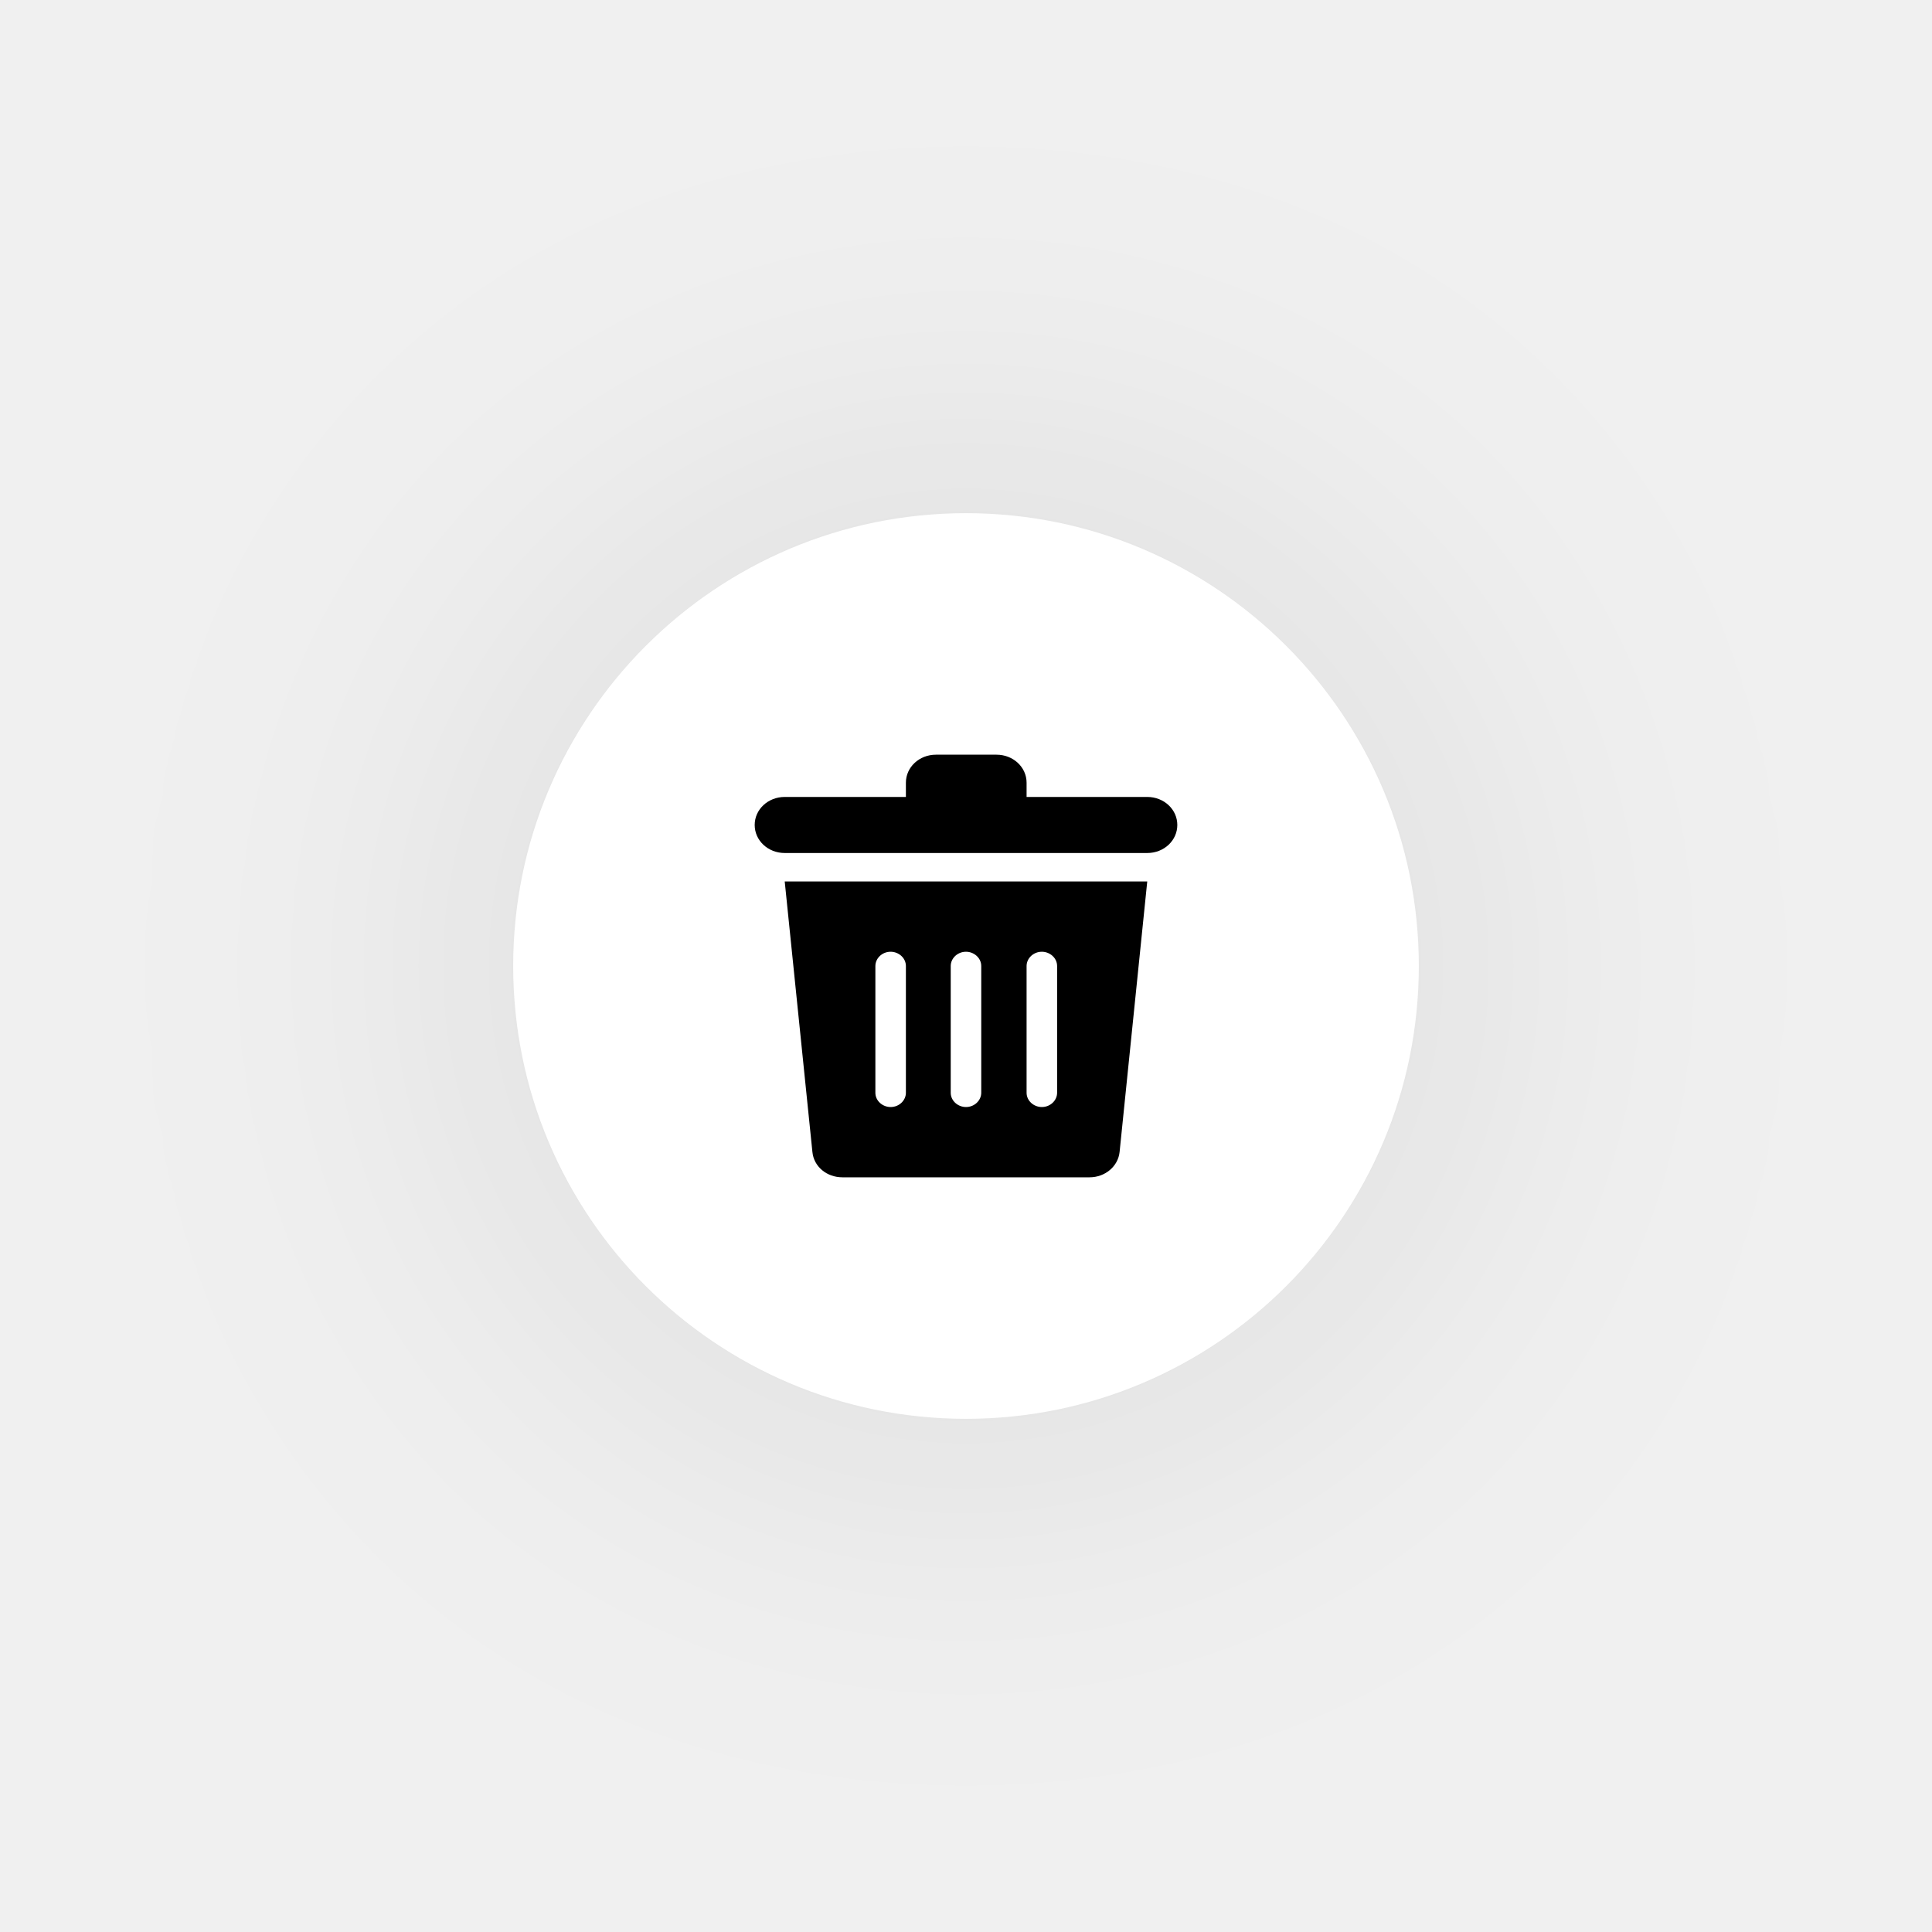
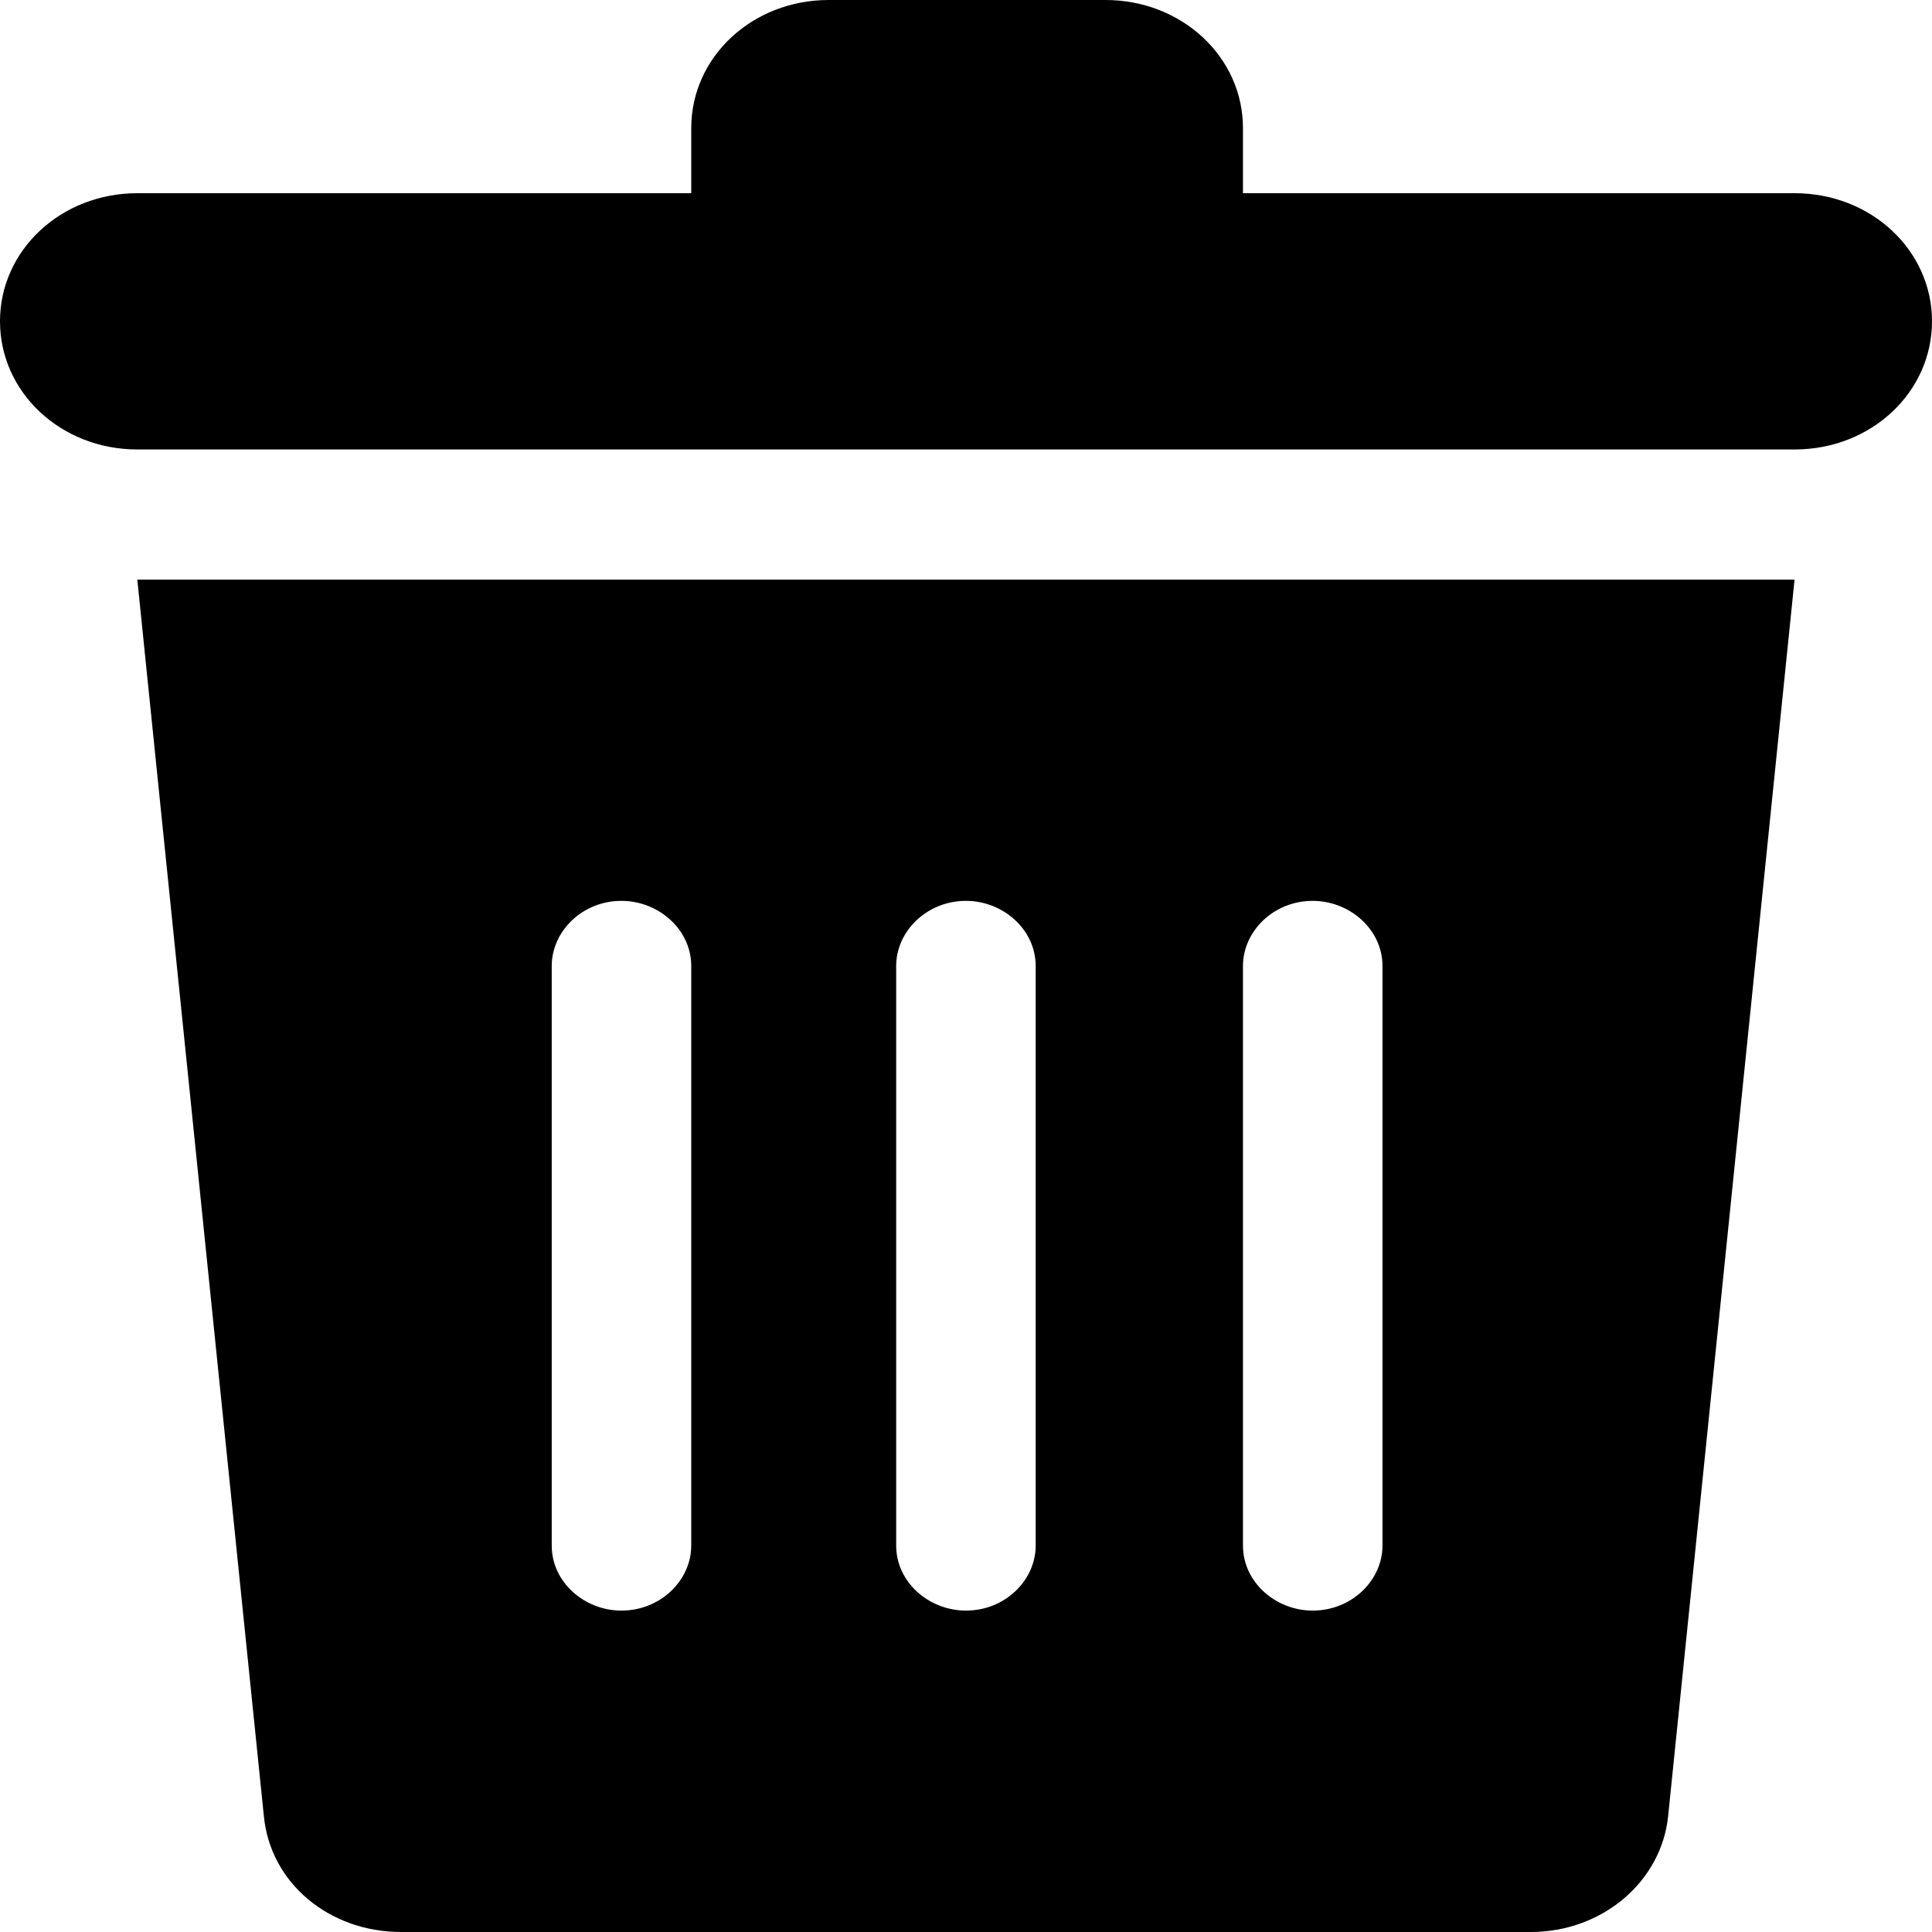
- <svg xmlns="http://www.w3.org/2000/svg" width="64" height="64" viewBox="0 0 64 64" fill="none">
-   <g filter="url(#filter0_d_5350_93)">
-     <circle cx="32" cy="32" r="15" fill="white" />
+ <svg xmlns="http://www.w3.org/2000/svg" width="14" height="14" viewBox="0 0 14 14" fill="none">
+   <rect width="14" height="14" fill="#E5E5E5" />
+   <g id="Ð¡Ð¿Ð¸ÑÐ¾Ðº" clip-path="url(#clip0_3030_558)">
+     <rect width="1440" height="937" transform="translate(-1271 -397)" fill="white" />
+     <g id="Group 4">
+       <g id="Group 3">
+         <g id="Dropshadow 1">
+           <g id="Shadow 1" filter="url(#filter0_d_3030_558)">
+             <rect x="-1141" y="-39" width="1180" height="579" rx="6" fill="white" />
+           </g>
+         </g>
+         <g id="student">
+           <g id="icon / 30 / delete">
+             <g id="Ellipse 1" filter="url(#filter1_d_3030_558)">
+               <circle cx="7" cy="7" r="15" fill="white" />
+             </g>
+             <g id="Group">
+               <g id="Group_2">
+                 <g id="Group_3">
+                   <path id="Vector" d="M1.912 13.16C1.959 13.646 2.386 14 2.907 14H11.092C11.614 14 12.04 13.632 12.088 13.16L13.004 4.2H0.995L1.912 13.16ZM9.007 7C9.007 6.749 9.228 6.528 9.512 6.528C9.781 6.528 10.018 6.735 10.018 7V11.2C10.018 11.45 9.797 11.671 9.512 11.671C9.244 11.671 9.007 11.465 9.007 11.2V7ZM6.494 7C6.494 6.749 6.715 6.528 7 6.528C7.268 6.528 7.505 6.735 7.505 7V11.2C7.505 11.45 7.284 11.671 7 11.671C6.731 11.671 6.494 11.465 6.494 11.2V7ZM3.998 7C3.998 6.749 4.219 6.528 4.503 6.528C4.772 6.528 5.009 6.735 5.009 7V11.2C5.009 11.45 4.788 11.671 4.503 11.671C4.235 11.671 3.998 11.465 3.998 11.2V7Z" fill="black" />
+                   <path id="Vector_2" d="M13.005 1.4H9.007V0.928C9.007 0.413 8.564 0 8.011 0H6.005C5.451 0 5.009 0.413 5.009 0.928V1.4H0.995C0.442 1.4 0 1.813 0 2.328C0 2.844 0.442 3.257 0.995 3.257H13.005C13.558 3.257 14 2.844 14 2.328C14 1.813 13.558 1.4 13.005 1.4Z" fill="black" />
+                 </g>
+               </g>
+             </g>
+           </g>
+         </g>
+       </g>
+     </g>
  </g>
-   <path d="M26.912 38.16C26.959 38.646 27.386 39 27.907 39H36.092C36.614 39 37.04 38.632 37.088 38.16L38.004 29.2H25.995L26.912 38.16ZM34.007 32C34.007 31.749 34.228 31.528 34.512 31.528C34.781 31.528 35.018 31.735 35.018 32V36.2C35.018 36.45 34.797 36.672 34.512 36.672C34.244 36.672 34.007 36.465 34.007 36.2V32ZM31.494 32C31.494 31.749 31.715 31.528 32 31.528C32.268 31.528 32.505 31.735 32.505 32V36.2C32.505 36.45 32.284 36.672 32 36.672C31.731 36.672 31.494 36.465 31.494 36.2V32ZM28.998 32C28.998 31.749 29.219 31.528 29.503 31.528C29.772 31.528 30.009 31.735 30.009 32V36.2C30.009 36.45 29.788 36.672 29.503 36.672C29.235 36.672 28.998 36.465 28.998 36.2V32Z" fill="black" />
-   <path d="M38.005 26.4H34.007V25.928C34.007 25.413 33.564 25 33.011 25H31.005C30.451 25 30.009 25.413 30.009 25.928V26.4H25.995C25.442 26.4 25 26.813 25 27.328C25 27.844 25.442 28.257 25.995 28.257H38.005C38.558 28.257 39 27.844 39 27.328C39 26.813 38.558 26.4 38.005 26.4Z" fill="black" />
  <defs>
-     <filter id="filter0_d_5350_93" x="0.629" y="0.629" width="62.743" height="62.743" filterUnits="userSpaceOnUse" color-interpolation-filters="sRGB">
+     <filter id="filter0_d_3030_558" x="-1205" y="-96" width="1308" height="707" filterUnits="userSpaceOnUse" color-interpolation-filters="sRGB">
+       <feFlood flood-opacity="0" result="BackgroundImageFix" />
+       <feColorMatrix in="SourceAlpha" type="matrix" values="0 0 0 0 0 0 0 0 0 0 0 0 0 0 0 0 0 0 127 0" result="hardAlpha" />
+       <feOffset dy="7" />
+       <feGaussianBlur stdDeviation="32" />
+       <feColorMatrix type="matrix" values="0 0 0 0 0 0 0 0 0 0 0 0 0 0 0 0 0 0 0.07 0" />
+       <feBlend mode="normal" in2="BackgroundImageFix" result="effect1_dropShadow_3030_558" />
+       <feBlend mode="normal" in="SourceGraphic" in2="effect1_dropShadow_3030_558" result="shape" />
+     </filter>
+     <filter id="filter1_d_3030_558" x="-24.372" y="-24.372" width="62.743" height="62.743" filterUnits="userSpaceOnUse" color-interpolation-filters="sRGB">
      <feFlood flood-opacity="0" result="BackgroundImageFix" />
      <feColorMatrix in="SourceAlpha" type="matrix" values="0 0 0 0 0 0 0 0 0 0 0 0 0 0 0 0 0 0 127 0" result="hardAlpha" />
      <feOffset />
      <feGaussianBlur stdDeviation="8.186" />
      <feColorMatrix type="matrix" values="0 0 0 0 0 0 0 0 0 0 0 0 0 0 0 0 0 0 0.1 0" />
-       <feBlend mode="normal" in2="BackgroundImageFix" result="effect1_dropShadow_5350_93" />
-       <feBlend mode="normal" in="SourceGraphic" in2="effect1_dropShadow_5350_93" result="shape" />
+       <feBlend mode="normal" in2="BackgroundImageFix" result="effect1_dropShadow_3030_558" />
+       <feBlend mode="normal" in="SourceGraphic" in2="effect1_dropShadow_3030_558" result="shape" />
    </filter>
+     <clipPath id="clip0_3030_558">
+       <rect width="1440" height="937" fill="white" transform="translate(-1271 -397)" />
+     </clipPath>
  </defs>
</svg>
